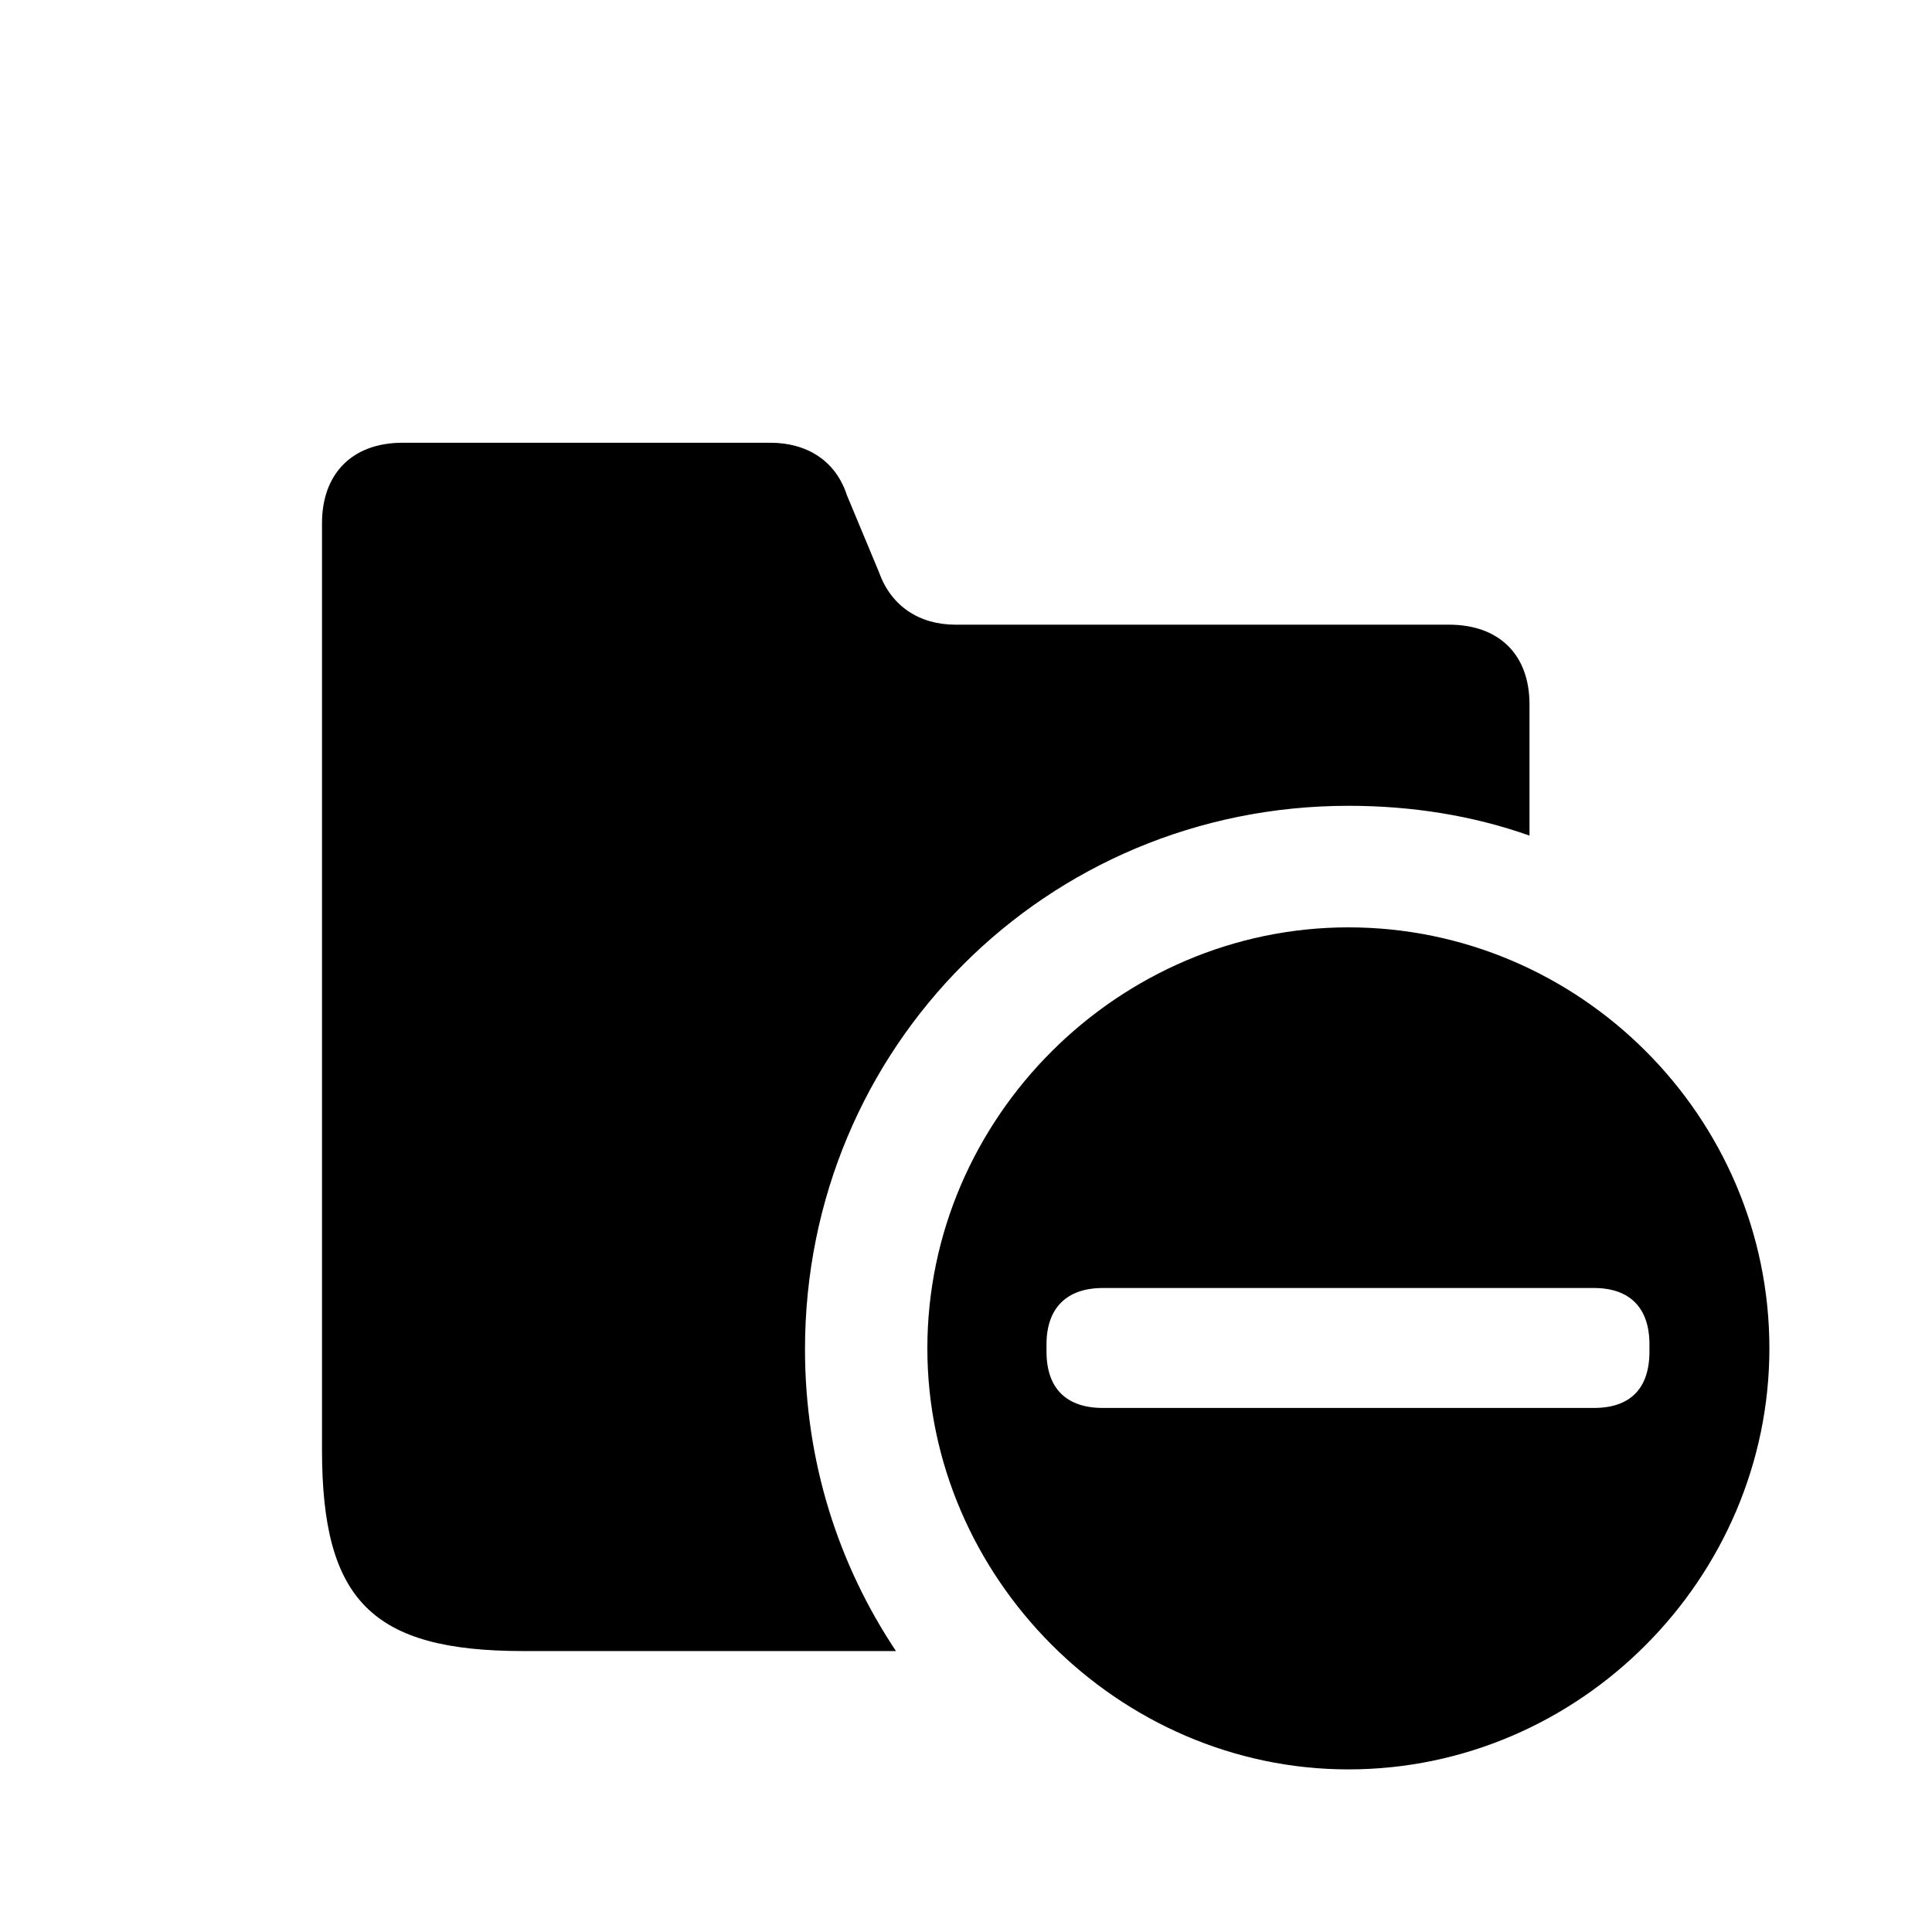
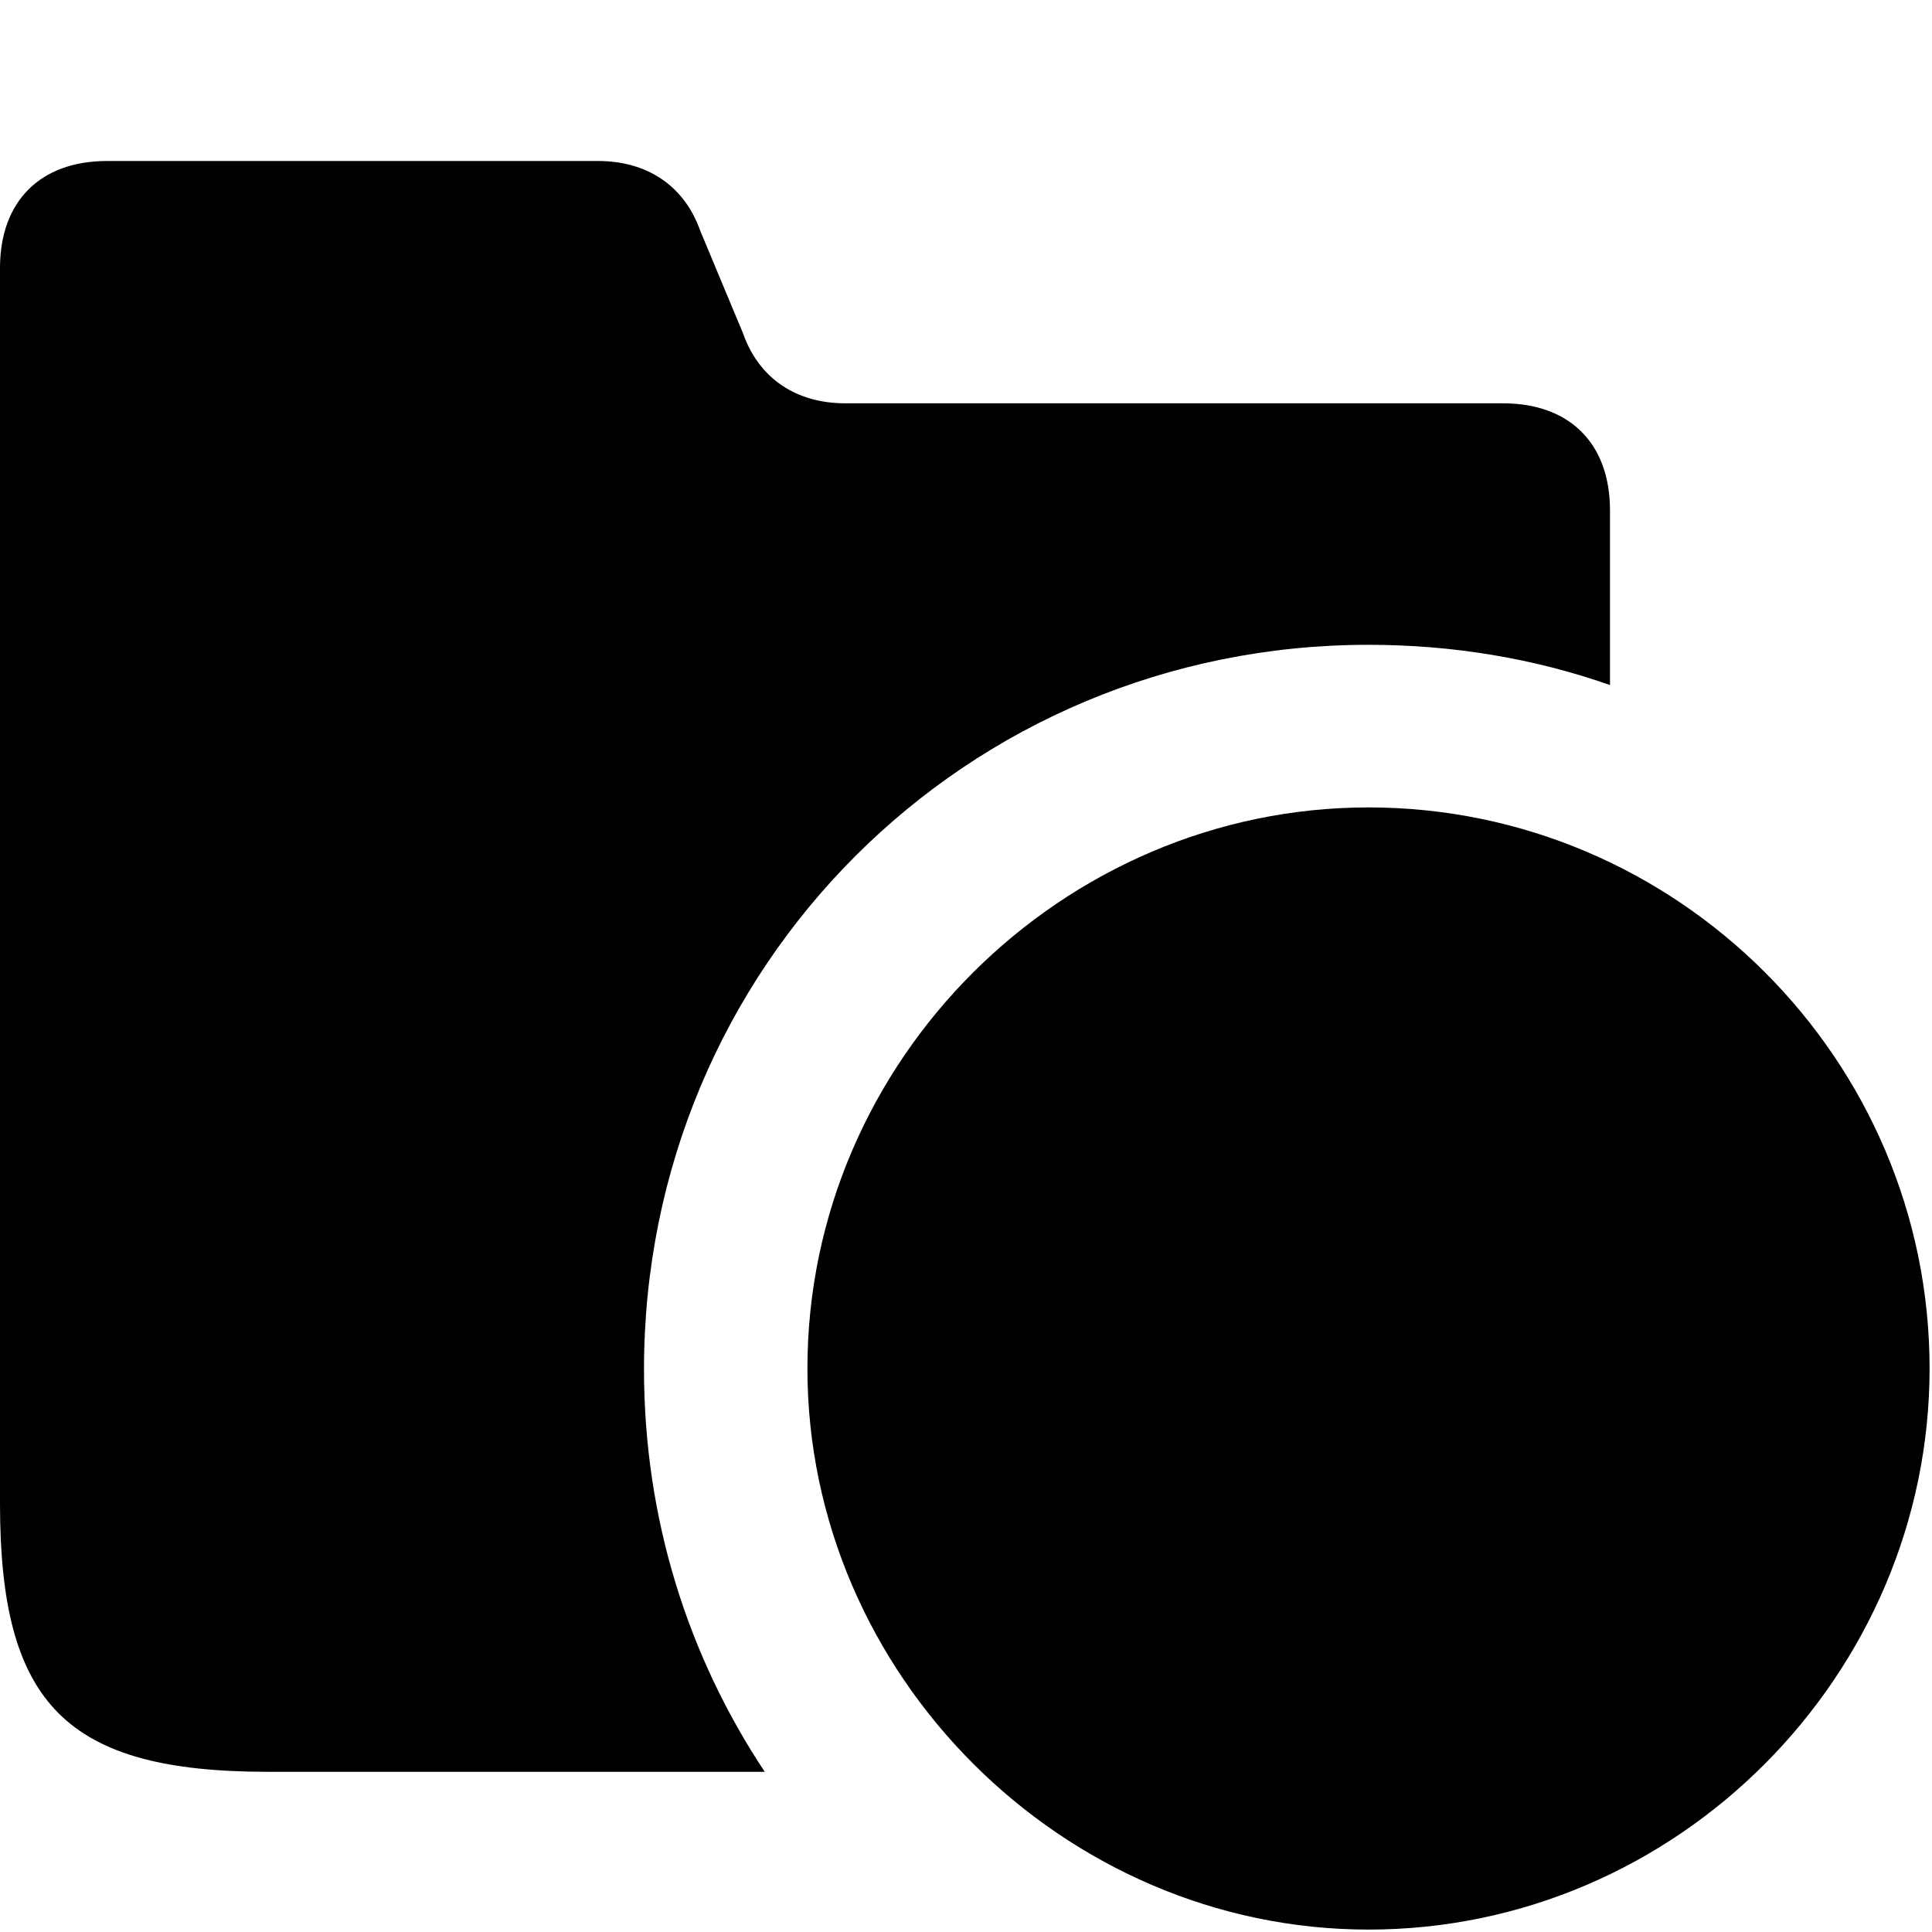
- <svg xmlns="http://www.w3.org/2000/svg" viewBox="0 0 24 24" fill="currentColor">
-   <path d="M4,6.5C4,5.88,4.38,5.5,5,5.5L9.57,5.5C10.02,5.5,10.38,5.72,10.52,6.15L10.92,7.11C11.07,7.53,11.42,7.76,11.87,7.76L18,7.76C18.62,7.76,19,8.13,19,8.75L19,10.38C18.29,10.13,17.54,10.01,16.75,10.01C13,10.01,10,13.01,10,16.76C10,18.15,10.41,19.43,11.13,20.51L6.5,20.51C4.62,20.51,4,19.88,4,18.01ZM11.52,16.75C11.52,13.88,13.9,11.52,16.75,11.52C19.62,11.52,21.98,13.87,21.98,16.75C21.98,19.6,19.63,21.98,16.75,21.98C13.9,21.98,11.52,19.6,11.52,16.75ZM13,16.79C13,17.25,13.25,17.49,13.7,17.49L19.8,17.49C20.25,17.49,20.49,17.25,20.49,16.79L20.49,16.7C20.49,16.25,20.25,16,19.8,16L13.7,16C13.25,16,13,16.25,13,16.7Z" />
+ <svg xmlns="http://www.w3.org/2000/svg" viewBox="0 0 24 24">
+   <path d="M0,3.33C0,2.5,0.5,2,1.33,2L7.43,2C8.03,2,8.5,2.3,8.7,2.87L9.23,4.14C9.43,4.71,9.9,5.01,10.5,5.01L18.67,5.01C19.5,5.01,20,5.51,20,6.34L20,8.51C19.06,8.18,18.05,8.01,17,8.01C12,8.01,8,12.01,8,17.01C8,18.87,8.55,20.58,9.5,22.01L3.33,22.01C0.83,22.01,0,21.18,0,18.68Z" fill="currentColor" />
+   <path d="M10.03,17C10.03,13.17,13.2,10.03,17,10.03C20.83,10.03,23.97,13.16,23.97,17C23.97,20.8,20.84,23.97,17,23.97C13.2,23.97,10.03,20.8,10.03,17Z" fill="currentColor" />
+   <path d="M12,17.06C12,17.66,12.33,17.99,12.93,17.99L21.06,17.99C21.66,17.99,21.99,17.66,21.99,17.06L21.99,16.93C21.99,16.33,21.66,16,21.06,16L12.93,16C12.33,16,12,16.33,12,16.93Z" fill="currentColor" />
</svg>
